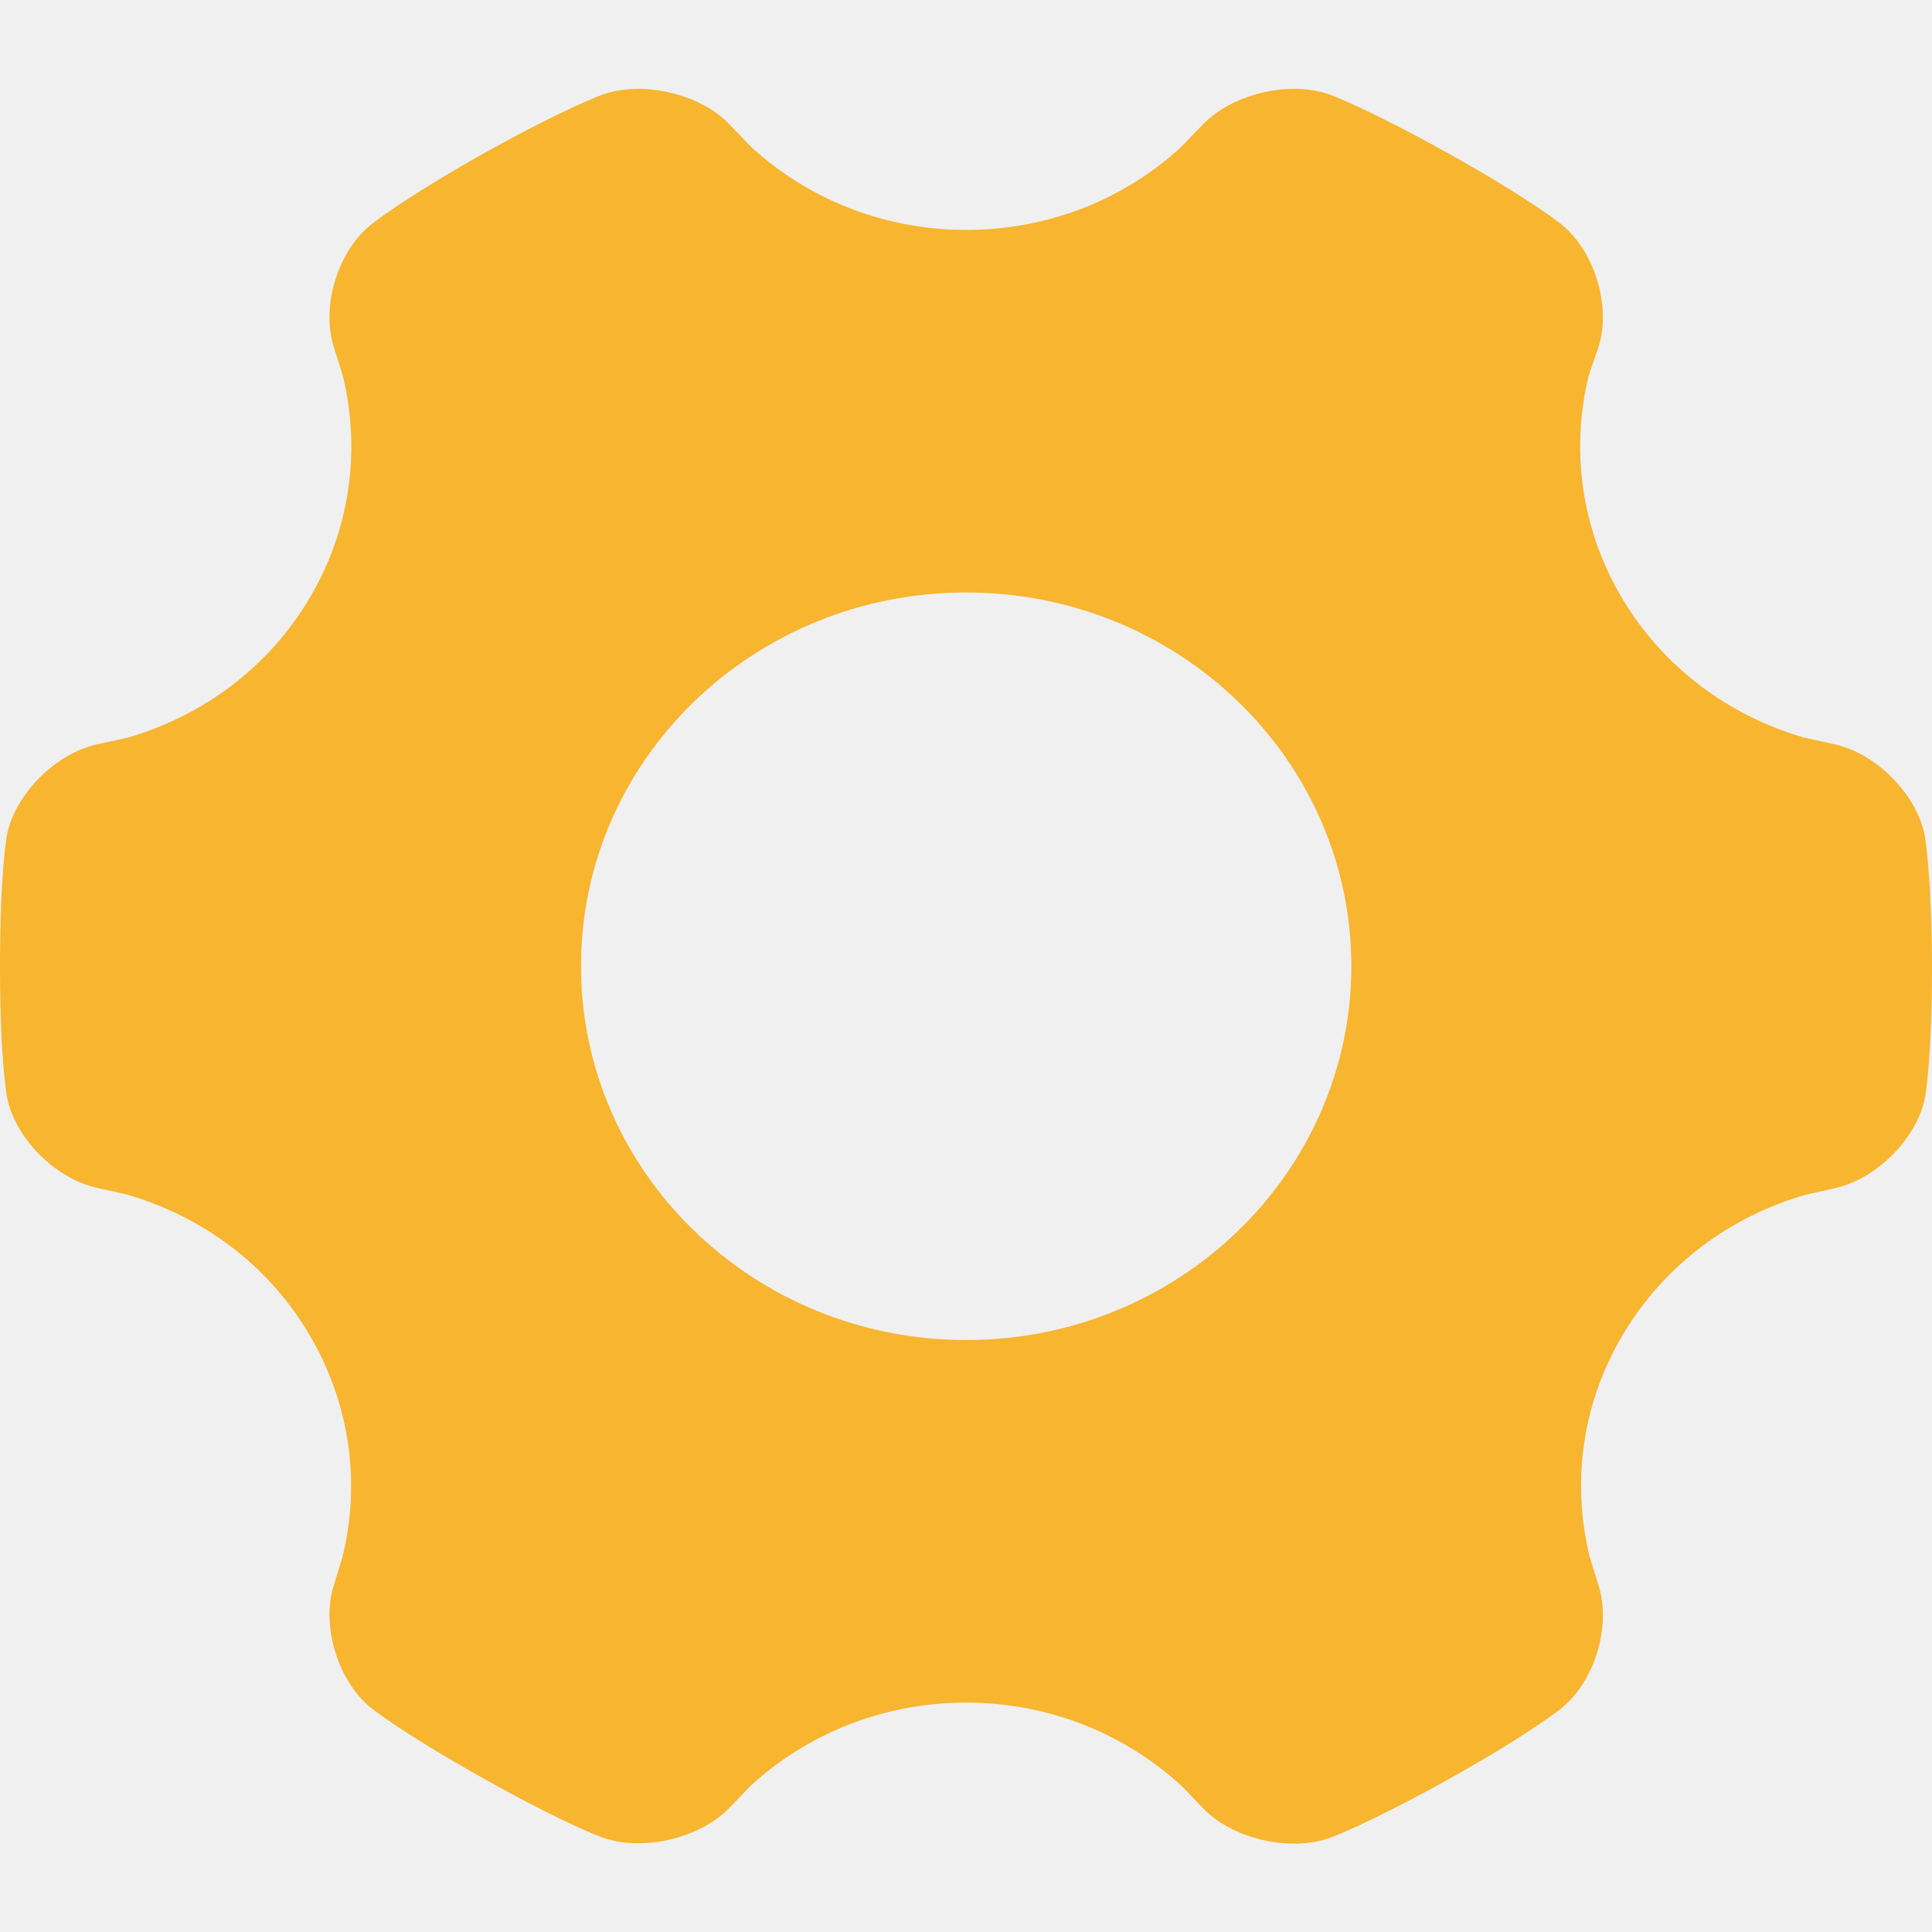
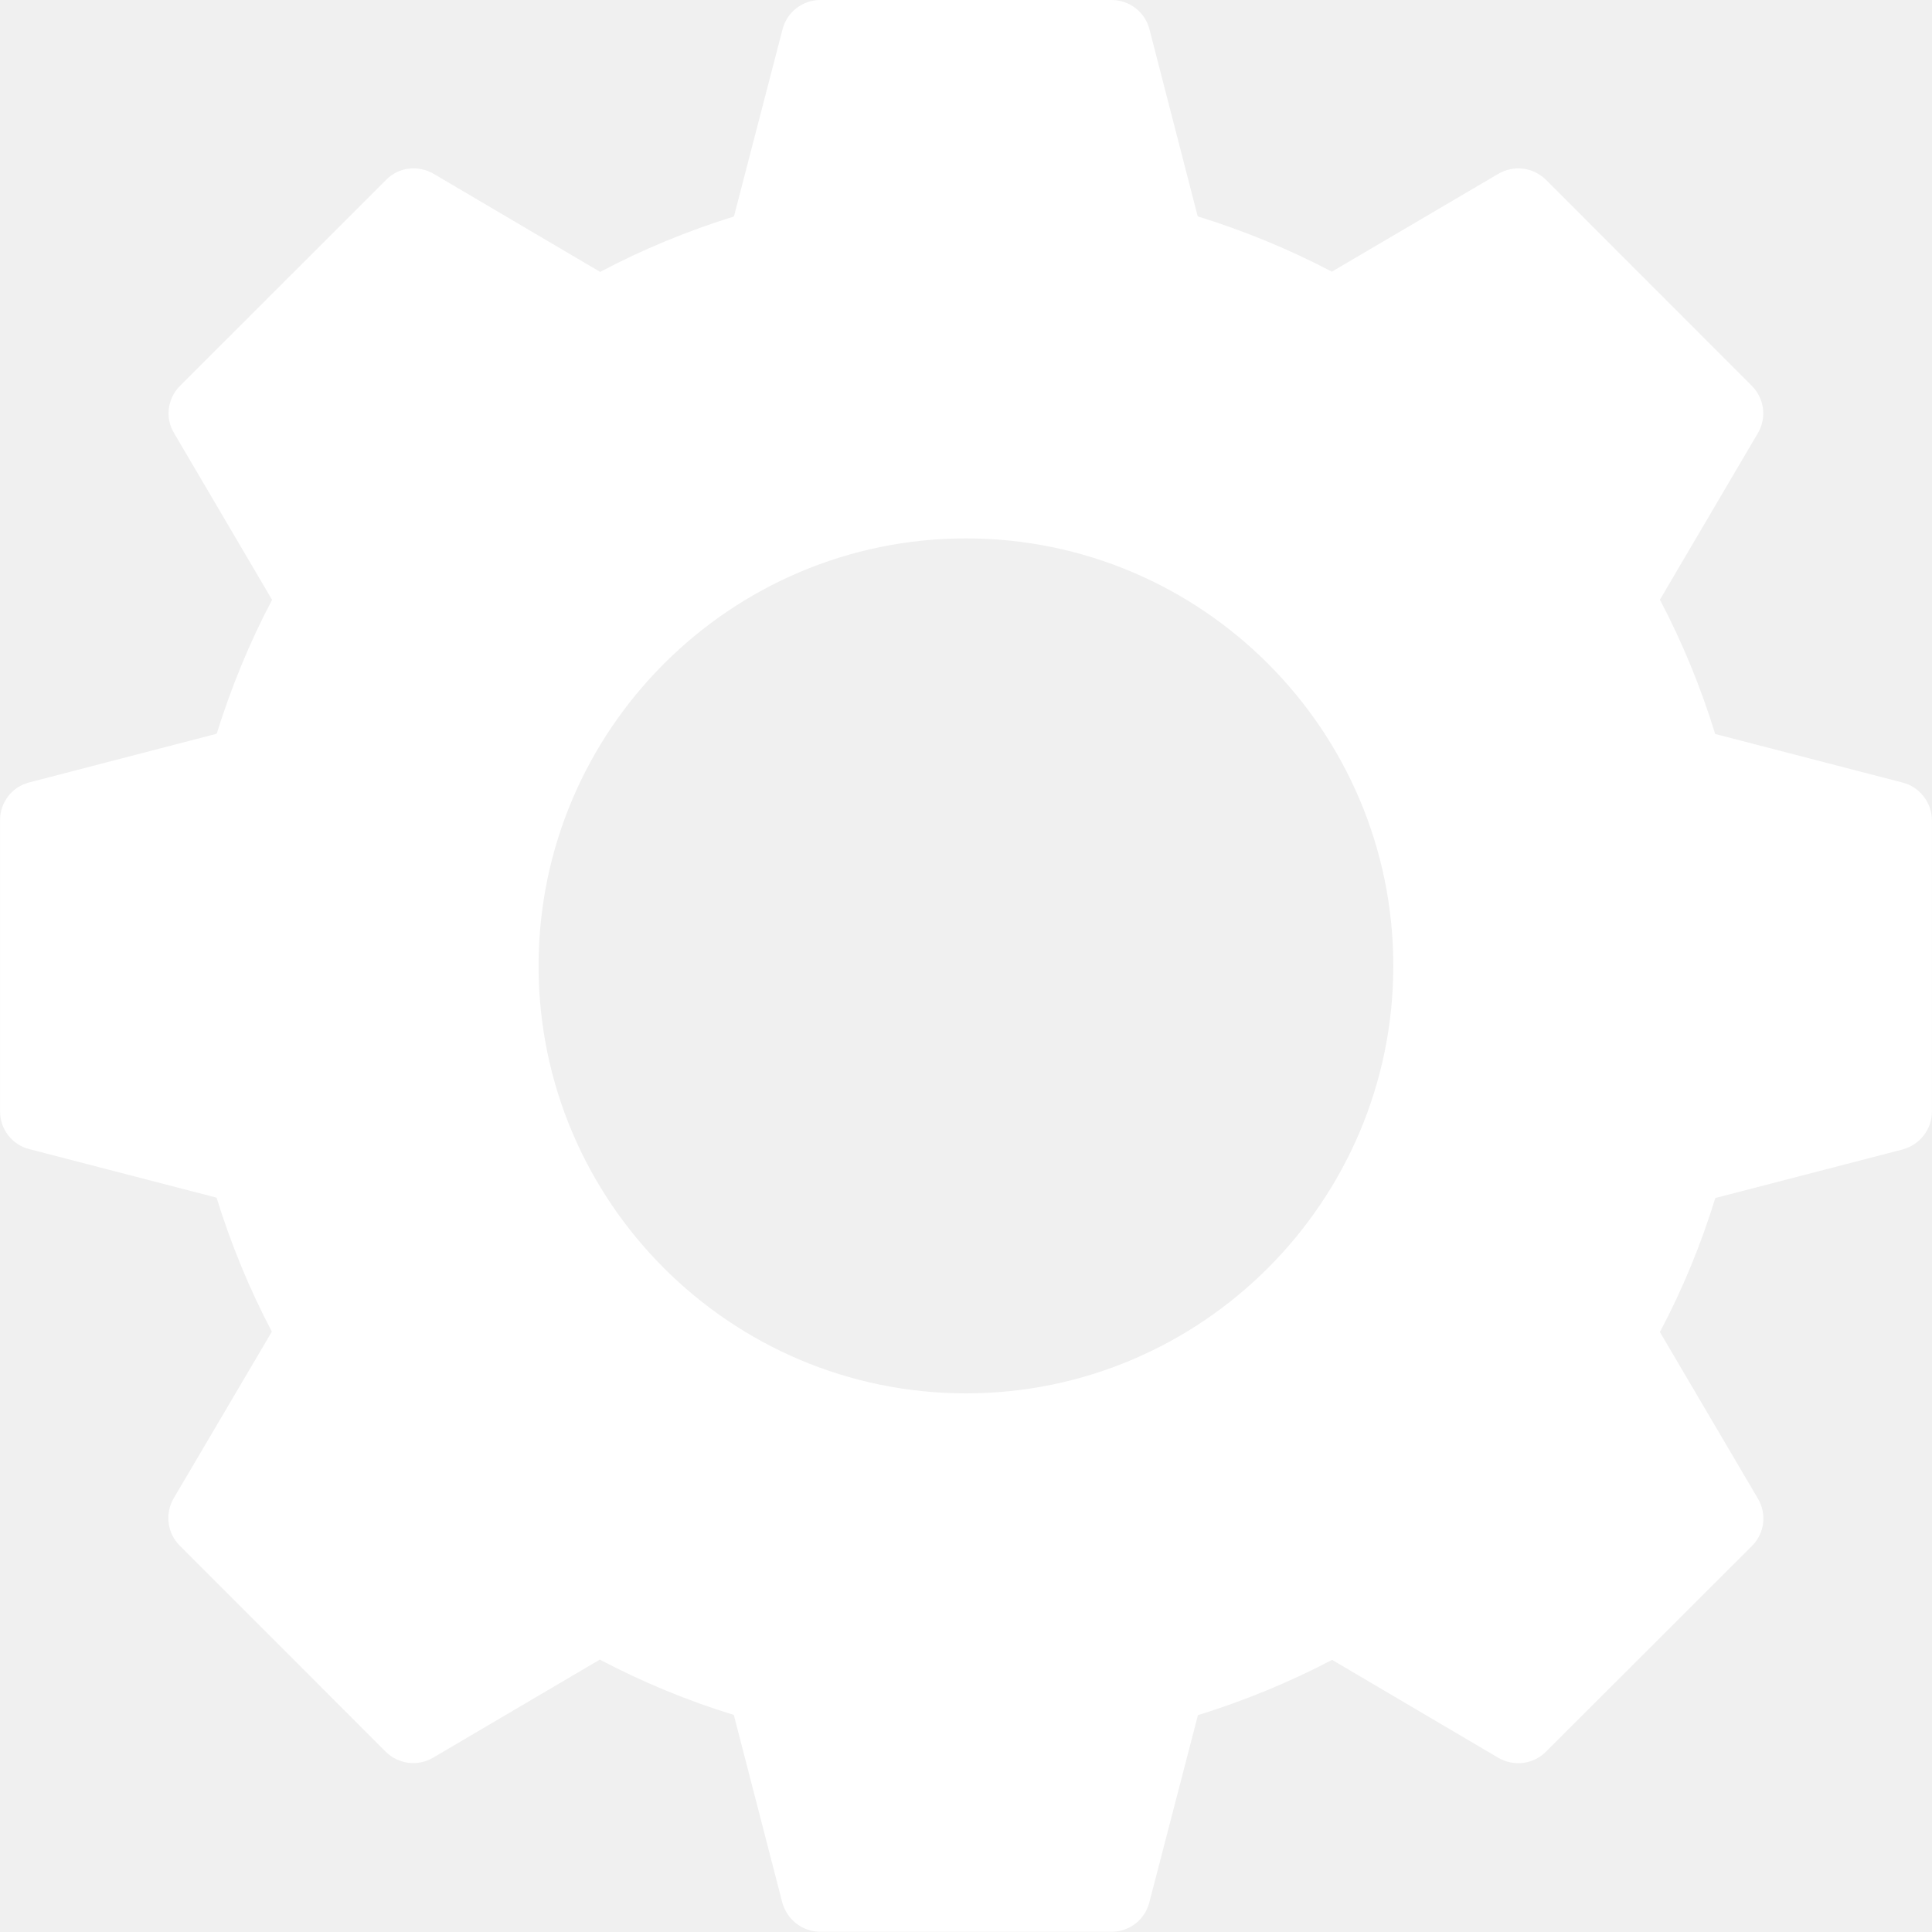
- <svg xmlns="http://www.w3.org/2000/svg" t="1708603999445" class="icon" viewBox="0 0 1024 1024" version="1.1" p-id="6419" width="64" height="64">
-   <path d="M1020.186 443.046c-4.014-21.634-25.495-43.657-47.777-48.529l-16.663-3.703c-39.144-11.5-73.873-36.641-95.956-73.671-22.082-37.225-27.301-79.518-17.665-118.302l5.219-15.201c6.625-21.049-2.007-50.088-19.472-64.511 0 0-15.658-12.862-59.822-37.615-44.164-24.557-63.235-31.378-63.235-31.378-21.479-7.6-51.591-0.389-67.249 15.787l-11.643 12.083c-29.71 27.286-69.659 43.852-113.823 43.852-44.164 0-84.514-16.761-114.224-44.241l-11.241-11.694C371.177 49.746 340.865 42.535 319.386 50.135c0 0-19.272 6.822-63.436 31.378-44.164 24.947-59.621 37.81-59.621 37.81-17.464 14.227-26.097 43.071-19.472 64.315l4.818 15.397c9.435 38.784 4.417 80.881-17.665 118.106-22.083 37.225-57.213 62.561-96.559 73.865l-16.059 3.508C29.309 399.389 7.629 421.217 3.615 443.046c0 0-3.614 19.489-3.614 68.992 0 49.504 3.614 68.993 3.614 68.993 4.014 21.829 25.495 43.657 47.777 48.529l15.658 3.508c39.346 11.304 74.677 36.64 96.76 74.06 22.082 37.225 27.301 79.518 17.665 118.302l-4.617 15.007c-6.625 21.049 2.007 50.088 19.472 64.511 0 0 15.658 12.862 59.822 37.615 44.164 24.751 63.235 31.377 63.235 31.377 21.479 7.601 51.591 0.39 67.249-15.786l11.041-11.5c29.911-27.48 70.06-44.241 114.425-44.241 44.365 0 84.714 16.956 114.425 44.436l11.041 11.5c15.457 16.175 45.77 23.387 67.249 15.786 0 0 19.272-6.822 63.436-31.378 44.164-24.751 59.621-37.615 59.621-37.615 17.464-14.227 26.097-43.267 19.472-64.51l-4.818-15.592c-9.435-38.589-4.417-80.686 17.665-117.716 22.083-37.225 57.414-62.757 96.76-74.061l15.657-3.508c22.083-4.872 43.763-26.701 47.778-48.528 0 0 3.614-19.49 3.614-68.993-0.201-49.699-3.814-69.188-3.814-69.188zM512.1 710.246c-112.617 0-204.158-88.677-204.158-198.209 0-109.336 91.34-198.013 204.158-198.013 112.617 0 204.158 88.677 204.158 198.209C716.058 621.568 624.718 710.246 512.1 710.246z" fill="#F7B530" p-id="6420" />
+ <svg xmlns="http://www.w3.org/2000/svg" t="1714403445374" class="icon" viewBox="0 0 1024 1024" version="1.1" p-id="5125" width="32" height="32">
+   <path d="M1008.353 414.758l-99.258-25.726c-7.616-24.702-17.407-48.573-29.31-71.164l51.901-88.25c4.8-8.127 3.456-18.431-3.136-25.086l-109.177-109.241c-6.72-6.656-17.023-7.936-25.15-3.2l-88.314 51.901c-22.527-11.839-46.333-21.631-71.1-29.31L609.21 15.423C606.842 6.336 598.587 0 589.179 0L434.757 0C425.413 0 417.158 6.336 414.79 15.423L389 114.745C364.297 122.424 340.555 132.216 318.092 144.119L229.778 92.09C221.586 87.355 211.219 88.57 204.691 95.29L95.386 204.531C88.73 211.187 87.387 221.554 92.25 229.554l51.965 88.378C132.312 340.395 122.584 364.201 114.841 388.904L15.519 414.694C6.368 416.998 0.032 425.253 0.032 434.661l0 154.422c0 9.407 6.336 17.663 15.487 19.967l99.258 25.726c7.68 24.83 17.535 48.637 29.31 71.036l-52.029 88.314c-4.736 8.127-3.456 18.431 3.2 25.086l109.177 109.241c6.72 6.656 17.023 7.936 25.15 3.136l88.314-51.965c22.527 11.839 46.333 21.759 71.036 29.31l25.662 99.322c2.496 9.215 10.751 15.615 20.159 15.615l154.422 0c9.407 0 17.599-6.336 19.967-15.487l25.79-99.322c24.766-7.68 48.573-17.471 71.1-29.31l88.186 51.965c8.191 4.672 18.431 3.456 25.086-3.2l109.241-109.113c6.72-6.656 8-16.959 3.2-25.086l-51.965-88.314c11.967-22.527 21.759-46.333 29.374-71.036l99.258-25.726C1017.632 606.746 1023.968 598.491 1023.968 589.083L1023.968 434.661C1023.84 425.381 1017.504 417.062 1008.353 414.758L1008.353 414.758 1008.353 414.758 1008.353 414.758zM512 738.514c-124.984 0-226.546-101.626-226.546-226.546S387.08 285.358 512 285.358c124.92 0 226.482 101.626 226.482 226.546S636.856 738.514 512 738.514L512 738.514 512 738.514z" fill="#ffffff" p-id="5126" />
</svg>
